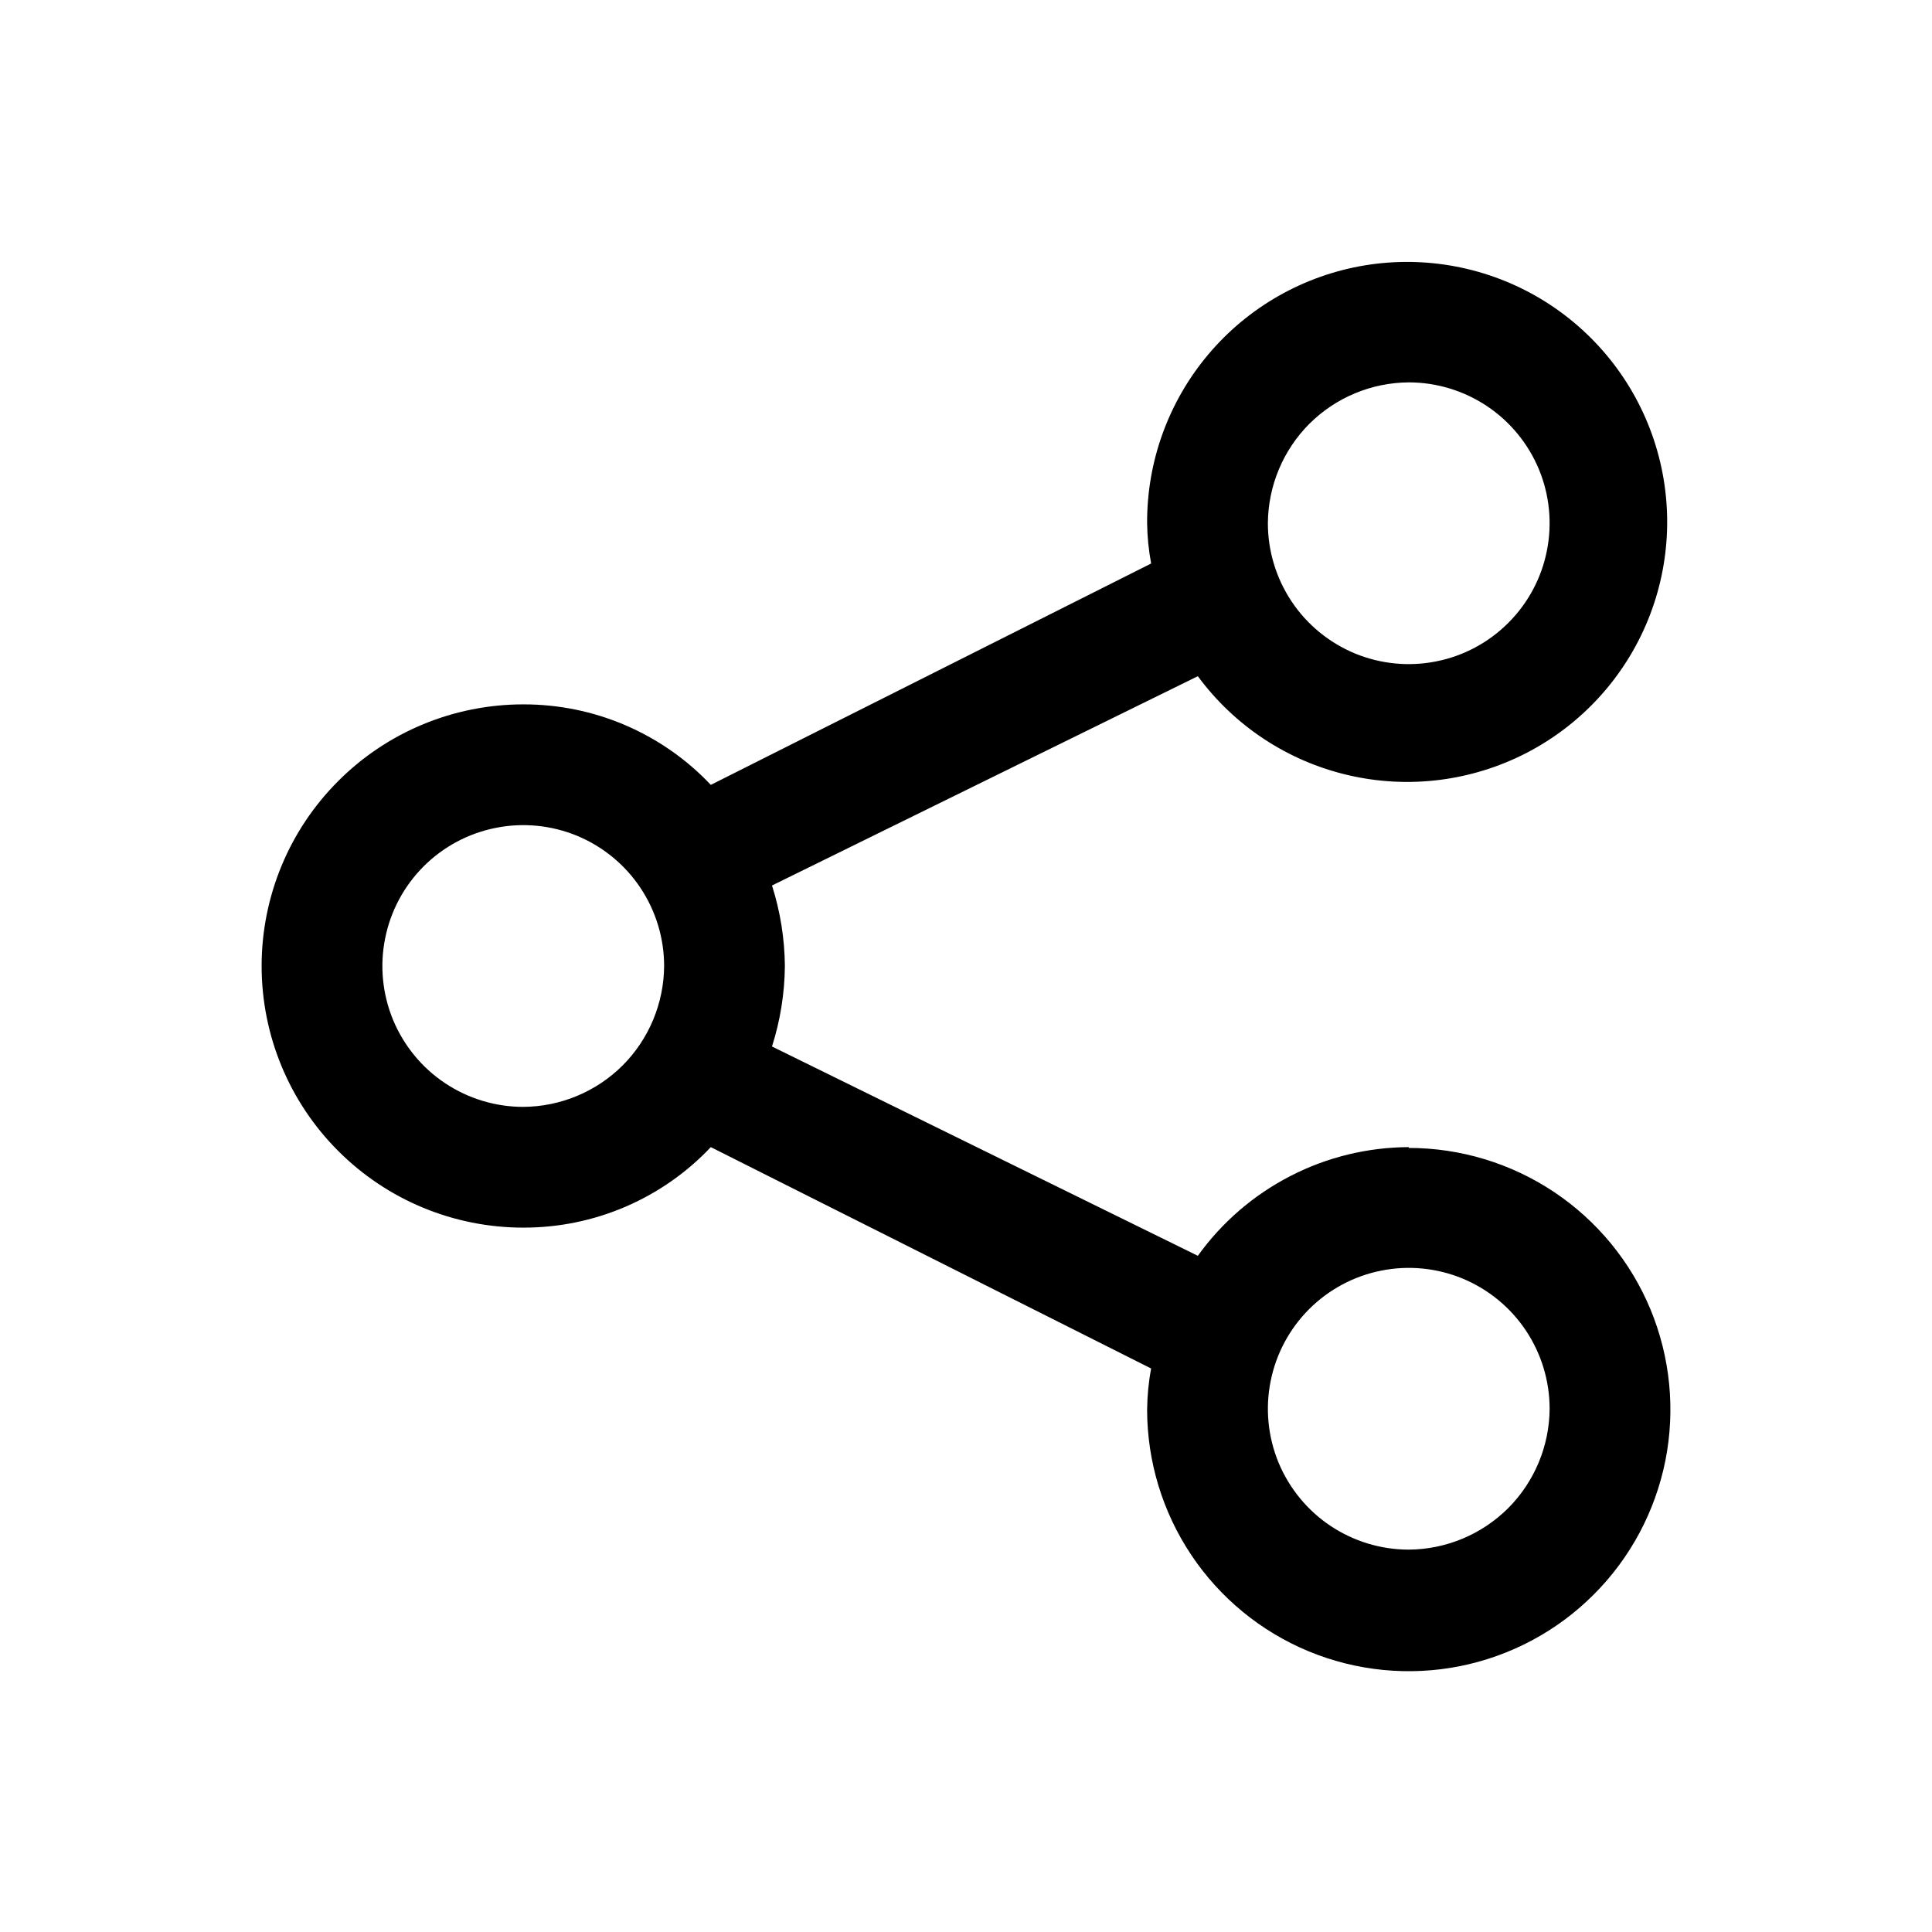
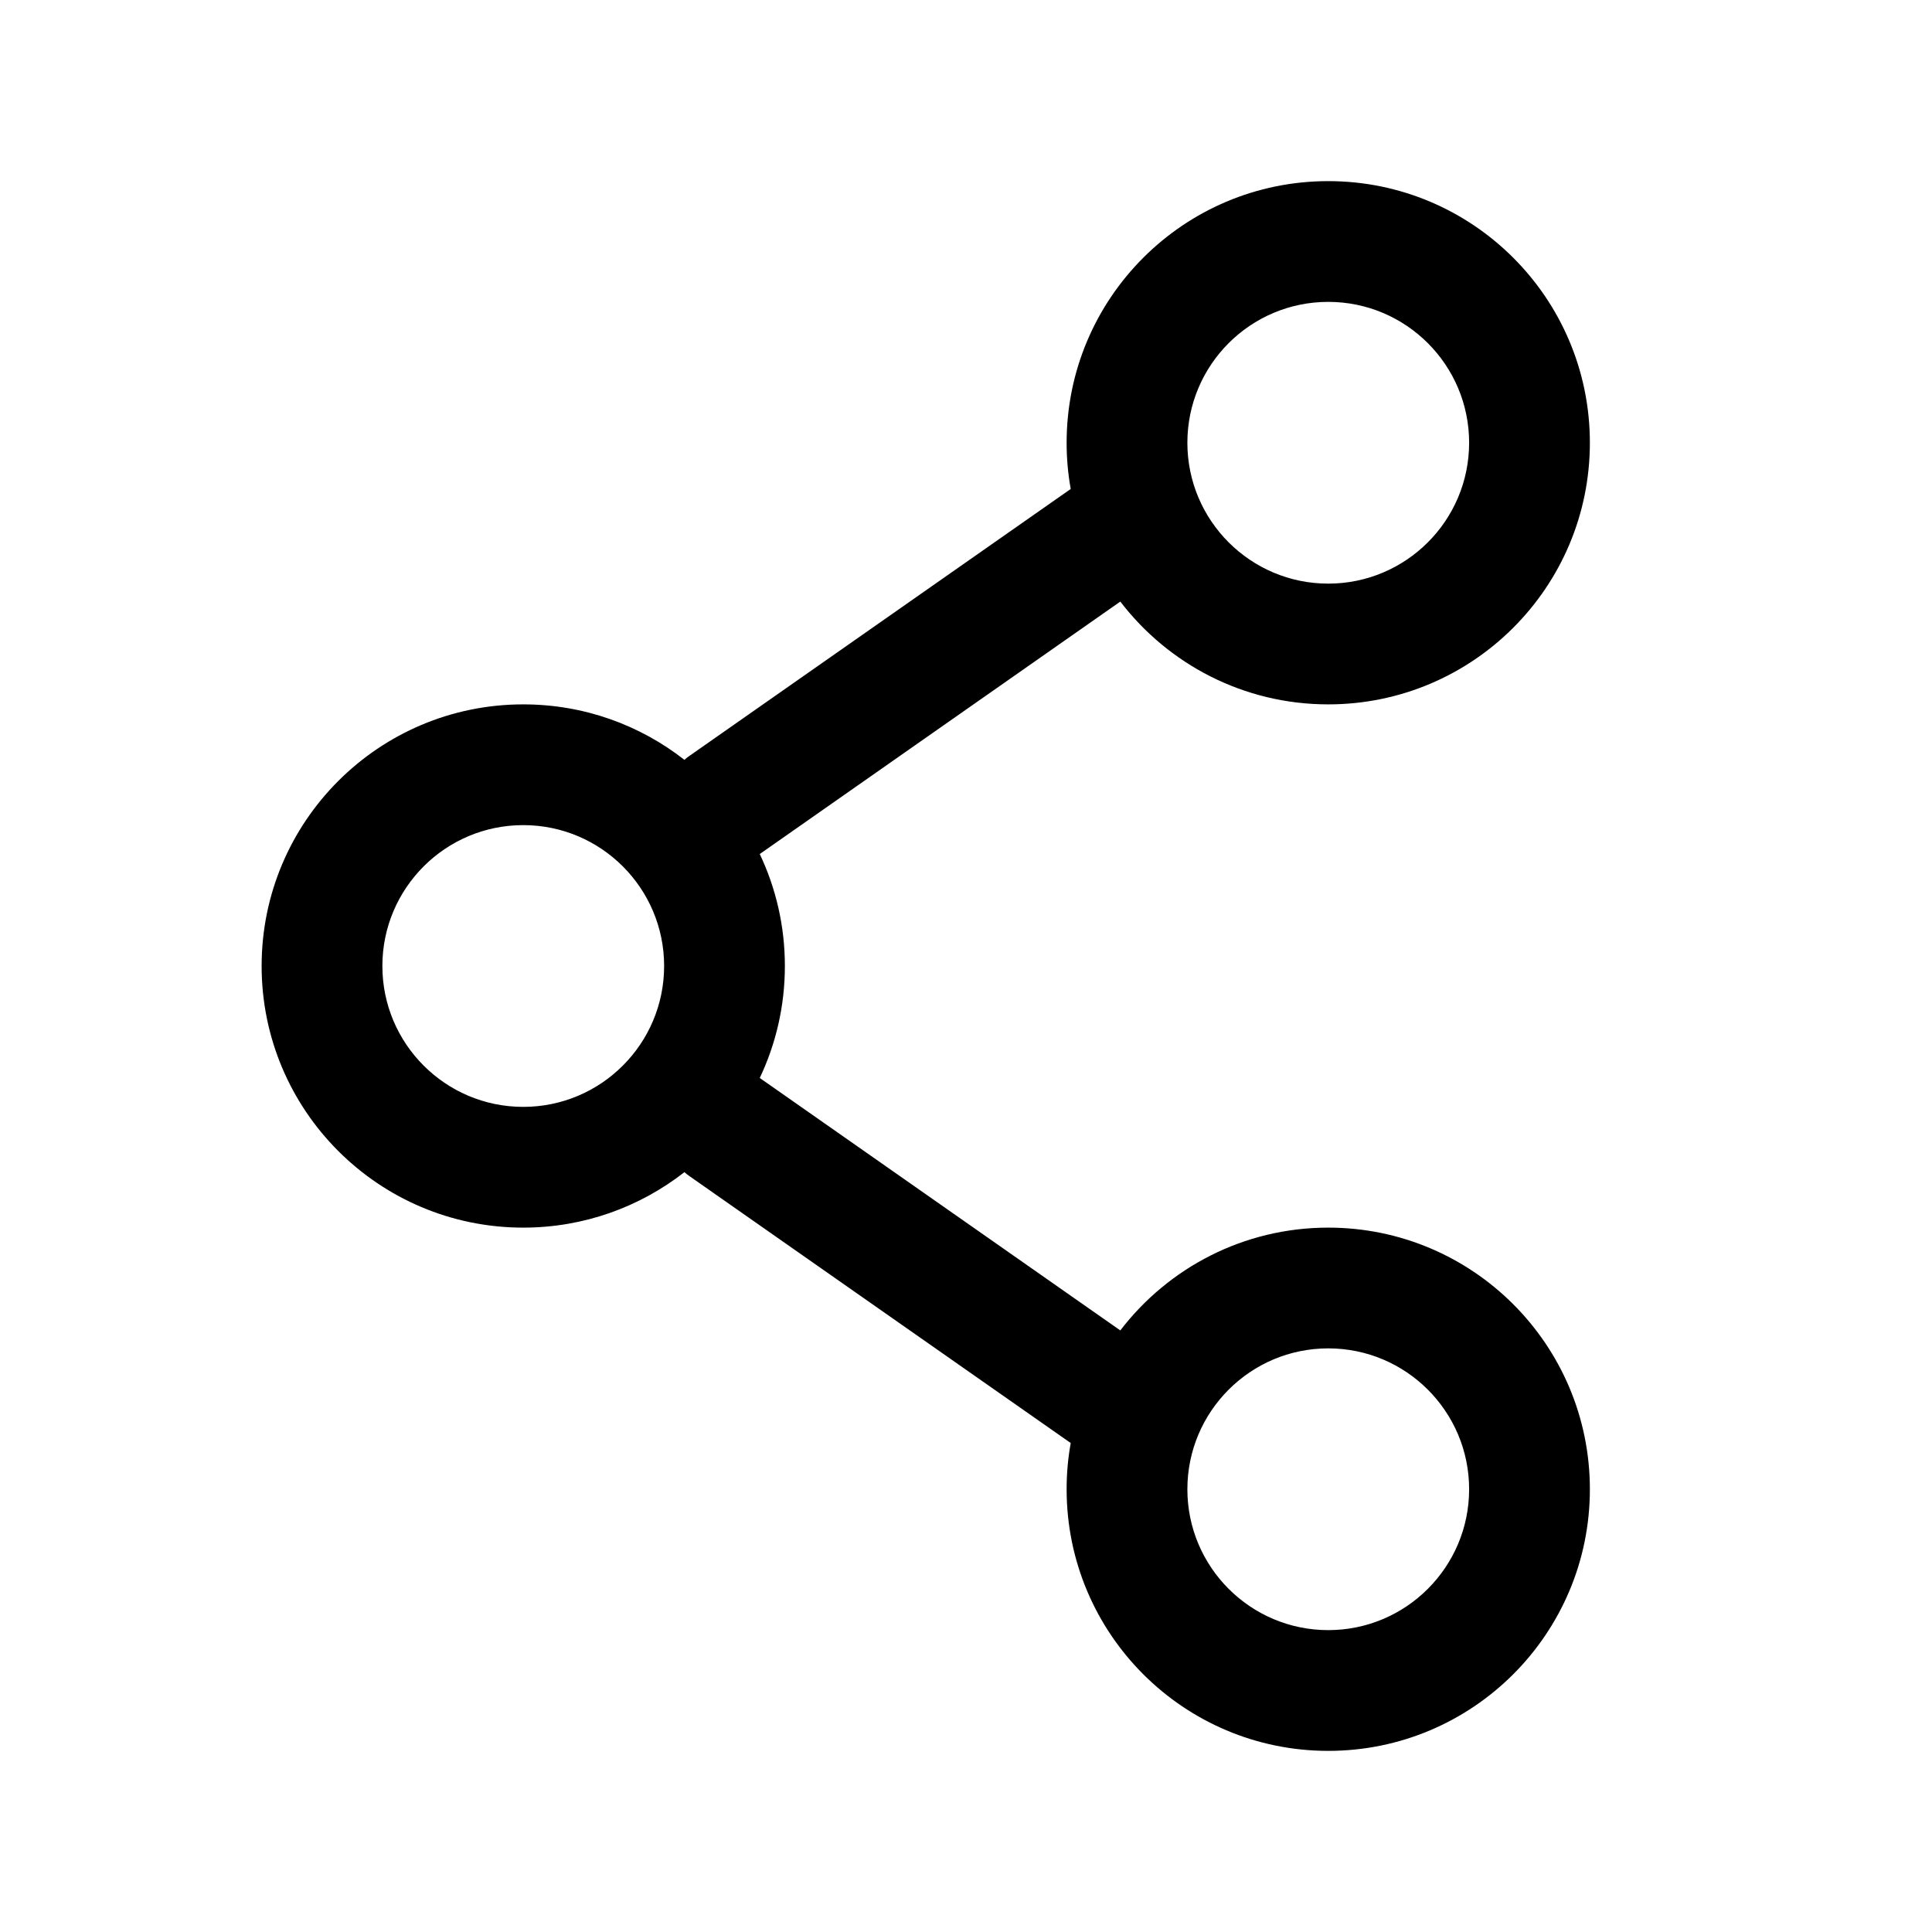
- <svg xmlns="http://www.w3.org/2000/svg" viewBox="0 0 24.00 24.00" fill="none" transform="rotate(0)matrix(1, 0, 0, 1, 0, 0)" stroke="#000000" stroke-width="0">
+ <svg xmlns="http://www.w3.org/2000/svg" viewBox="0 0 24 24">
  <g id="SVGRepo_bgCarrier" stroke-width="0" />
-   <g id="SVGRepo_tracerCarrier" stroke-linecap="round" stroke-linejoin="round" stroke="#CCCCCC" stroke-width="0.048" />
+   <g id="SVGRepo_tracerCarrier" stroke-linecap="round" stroke-linejoin="round" />
  <g id="SVGRepo_iconCarrier">
-     <path d="M17.5 14.25C16.988 14.252 16.483 14.375 16.028 14.61C15.572 14.845 15.179 15.184 14.88 15.6L9.59 13C9.693 12.677 9.747 12.339 9.75 12C9.747 11.661 9.693 11.323 9.59 11L14.88 8.4C15.336 9.019 15.998 9.455 16.747 9.629C17.496 9.804 18.282 9.705 18.965 9.352C19.648 8.998 20.182 8.413 20.472 7.701C20.762 6.989 20.788 6.197 20.546 5.467C20.304 4.737 19.809 4.118 19.152 3.72C18.494 3.322 17.716 3.172 16.957 3.296C16.198 3.421 15.509 3.812 15.013 4.399C14.517 4.986 14.246 5.731 14.25 6.5C14.252 6.668 14.269 6.835 14.3 7L8.83 9.75C8.531 9.433 8.169 9.181 7.769 9.009C7.368 8.837 6.936 8.749 6.5 8.75C5.638 8.75 4.811 9.092 4.202 9.702C3.592 10.311 3.25 11.138 3.25 12C3.25 12.862 3.592 13.689 4.202 14.298C4.811 14.908 5.638 15.25 6.5 15.25C6.936 15.251 7.368 15.163 7.769 14.991C8.169 14.819 8.531 14.567 8.83 14.25L14.3 17C14.268 17.168 14.252 17.339 14.25 17.51C14.25 18.153 14.441 18.781 14.798 19.316C15.155 19.85 15.662 20.267 16.256 20.513C16.85 20.759 17.504 20.823 18.134 20.698C18.765 20.572 19.344 20.263 19.798 19.808C20.253 19.354 20.562 18.774 20.688 18.144C20.813 17.514 20.749 16.86 20.503 16.266C20.257 15.672 19.84 15.165 19.306 14.808C18.771 14.451 18.143 14.26 17.5 14.26V14.25ZM17.5 4.75C17.846 4.75 18.184 4.853 18.472 5.045C18.76 5.237 18.984 5.511 19.117 5.83C19.249 6.15 19.284 6.502 19.216 6.841C19.149 7.181 18.982 7.493 18.737 7.737C18.493 7.982 18.181 8.149 17.841 8.216C17.502 8.284 17.15 8.249 16.83 8.117C16.511 7.984 16.237 7.76 16.045 7.472C15.853 7.184 15.75 6.846 15.75 6.5C15.753 6.037 15.938 5.593 16.265 5.265C16.593 4.938 17.037 4.753 17.5 4.75ZM6.5 13.75C6.154 13.75 5.816 13.647 5.528 13.455C5.24 13.263 5.016 12.989 4.883 12.67C4.751 12.35 4.716 11.998 4.784 11.659C4.851 11.319 5.018 11.007 5.263 10.762C5.507 10.518 5.819 10.351 6.159 10.284C6.498 10.216 6.85 10.251 7.17 10.383C7.489 10.516 7.763 10.74 7.955 11.028C8.147 11.316 8.25 11.654 8.25 12C8.247 12.463 8.062 12.907 7.735 13.235C7.407 13.562 6.963 13.747 6.5 13.75ZM17.5 19.25C17.154 19.25 16.816 19.147 16.528 18.955C16.24 18.763 16.016 18.489 15.883 18.17C15.751 17.85 15.716 17.498 15.784 17.159C15.851 16.819 16.018 16.507 16.263 16.262C16.507 16.018 16.819 15.851 17.159 15.784C17.498 15.716 17.85 15.751 18.17 15.883C18.489 16.016 18.763 16.24 18.955 16.528C19.147 16.816 19.25 17.154 19.25 17.5C19.247 17.963 19.062 18.407 18.735 18.735C18.407 19.062 17.963 19.247 17.5 19.25Z" fill="#000000" />
+     <path fill-rule="evenodd" clip-rule="evenodd" d="M16.5 2.25C14.705 2.25 13.25 3.705 13.25 5.5C13.25 5.696 13.267 5.888 13.301 6.074L8.57 9.386C8.546 9.402 8.523 9.42 8.502 9.439C7.95 9.007 7.255 8.75 6.5 8.75C4.705 8.75 3.25 10.205 3.25 12C3.25 13.795 4.705 15.25 6.5 15.25C7.255 15.25 7.95 14.992 8.502 14.561C8.523 14.58 8.546 14.598 8.57 14.614L13.301 17.926C13.267 18.112 13.25 18.304 13.25 18.5C13.25 20.295 14.705 21.75 16.5 21.75C18.295 21.75 19.75 20.295 19.75 18.5C19.75 16.705 18.295 15.25 16.5 15.25C15.447 15.25 14.511 15.751 13.917 16.527L9.438 13.391C9.638 12.969 9.75 12.498 9.75 12C9.75 11.502 9.638 11.031 9.438 10.609L13.917 7.473C14.511 8.249 15.447 8.75 16.5 8.75C18.295 8.75 19.75 7.295 19.75 5.5C19.75 3.705 18.295 2.25 16.5 2.25ZM14.75 5.5C14.75 4.534 15.534 3.75 16.5 3.75C17.466 3.75 18.25 4.534 18.25 5.5C18.25 6.466 17.466 7.25 16.5 7.25C15.534 7.25 14.75 6.466 14.75 5.5ZM6.5 10.25C5.534 10.25 4.75 11.034 4.75 12C4.75 12.966 5.534 13.75 6.5 13.75C7.466 13.75 8.25 12.966 8.25 12C8.25 11.034 7.466 10.25 6.5 10.25ZM16.5 16.75C15.534 16.75 14.75 17.534 14.75 18.5C14.75 19.466 15.534 20.25 16.5 20.25C17.466 20.25 18.25 19.466 18.25 18.5C18.25 17.534 17.466 16.75 16.5 16.75Z" />
  </g>
</svg>
